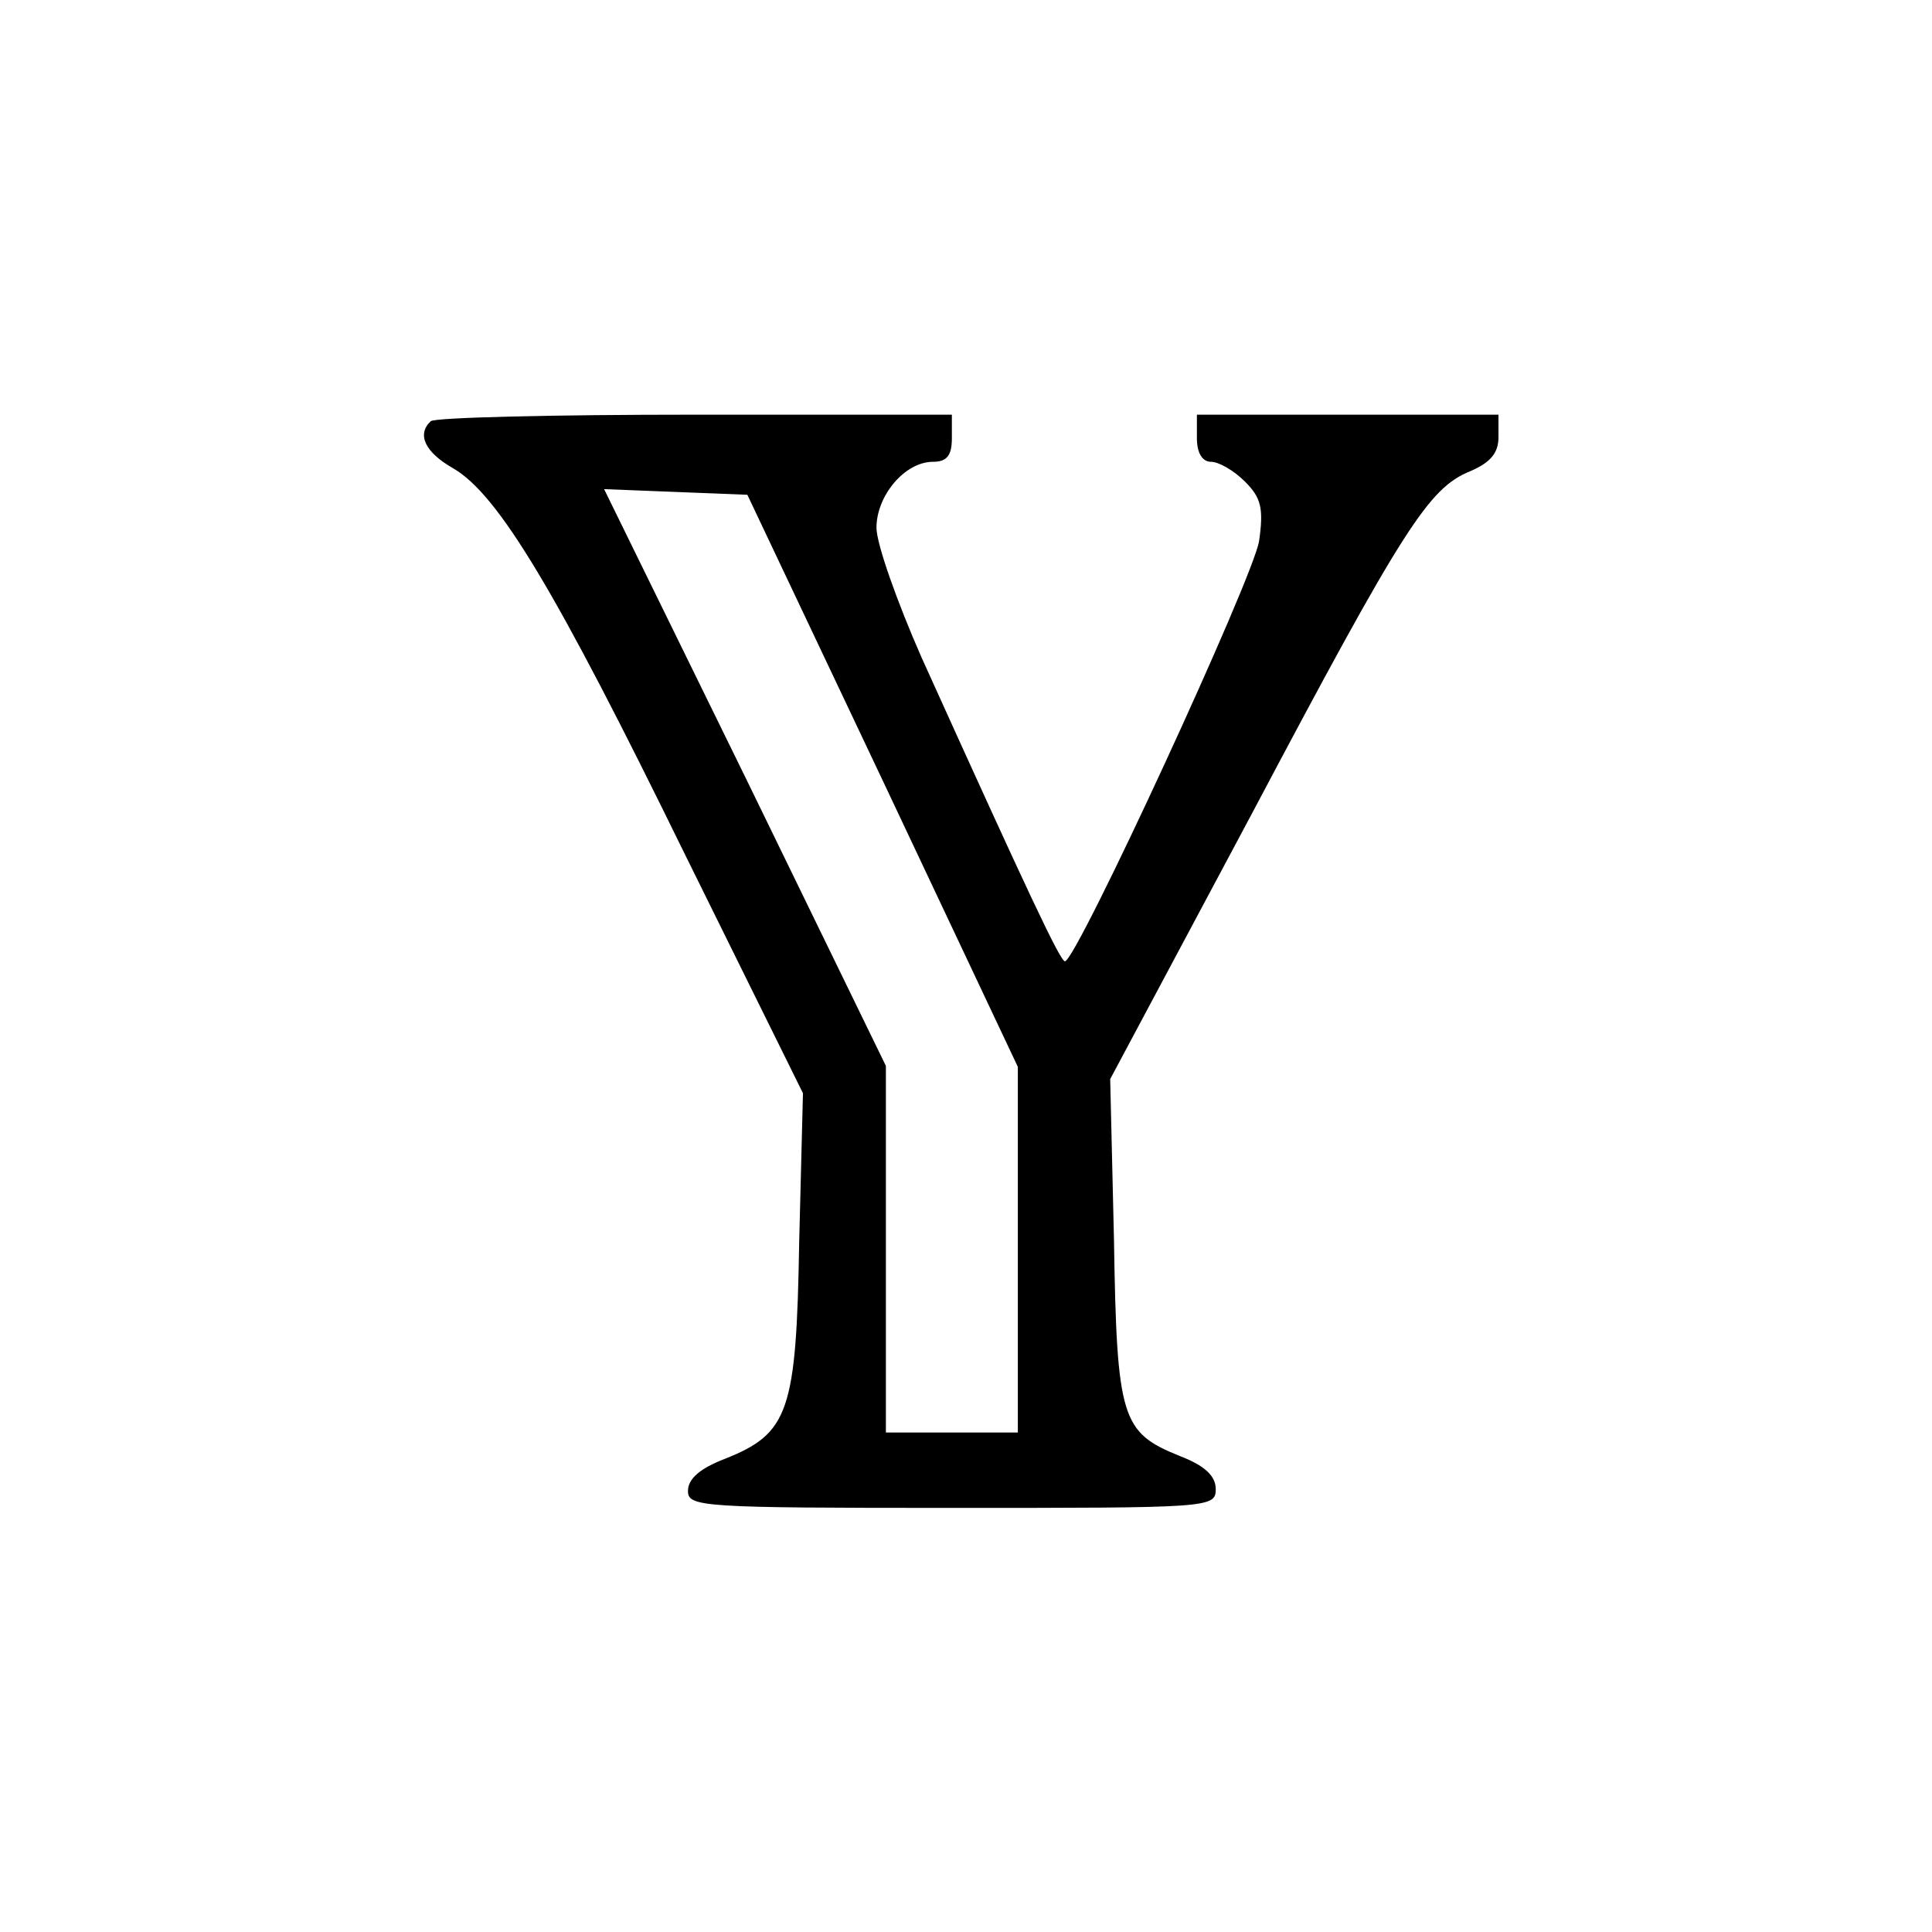
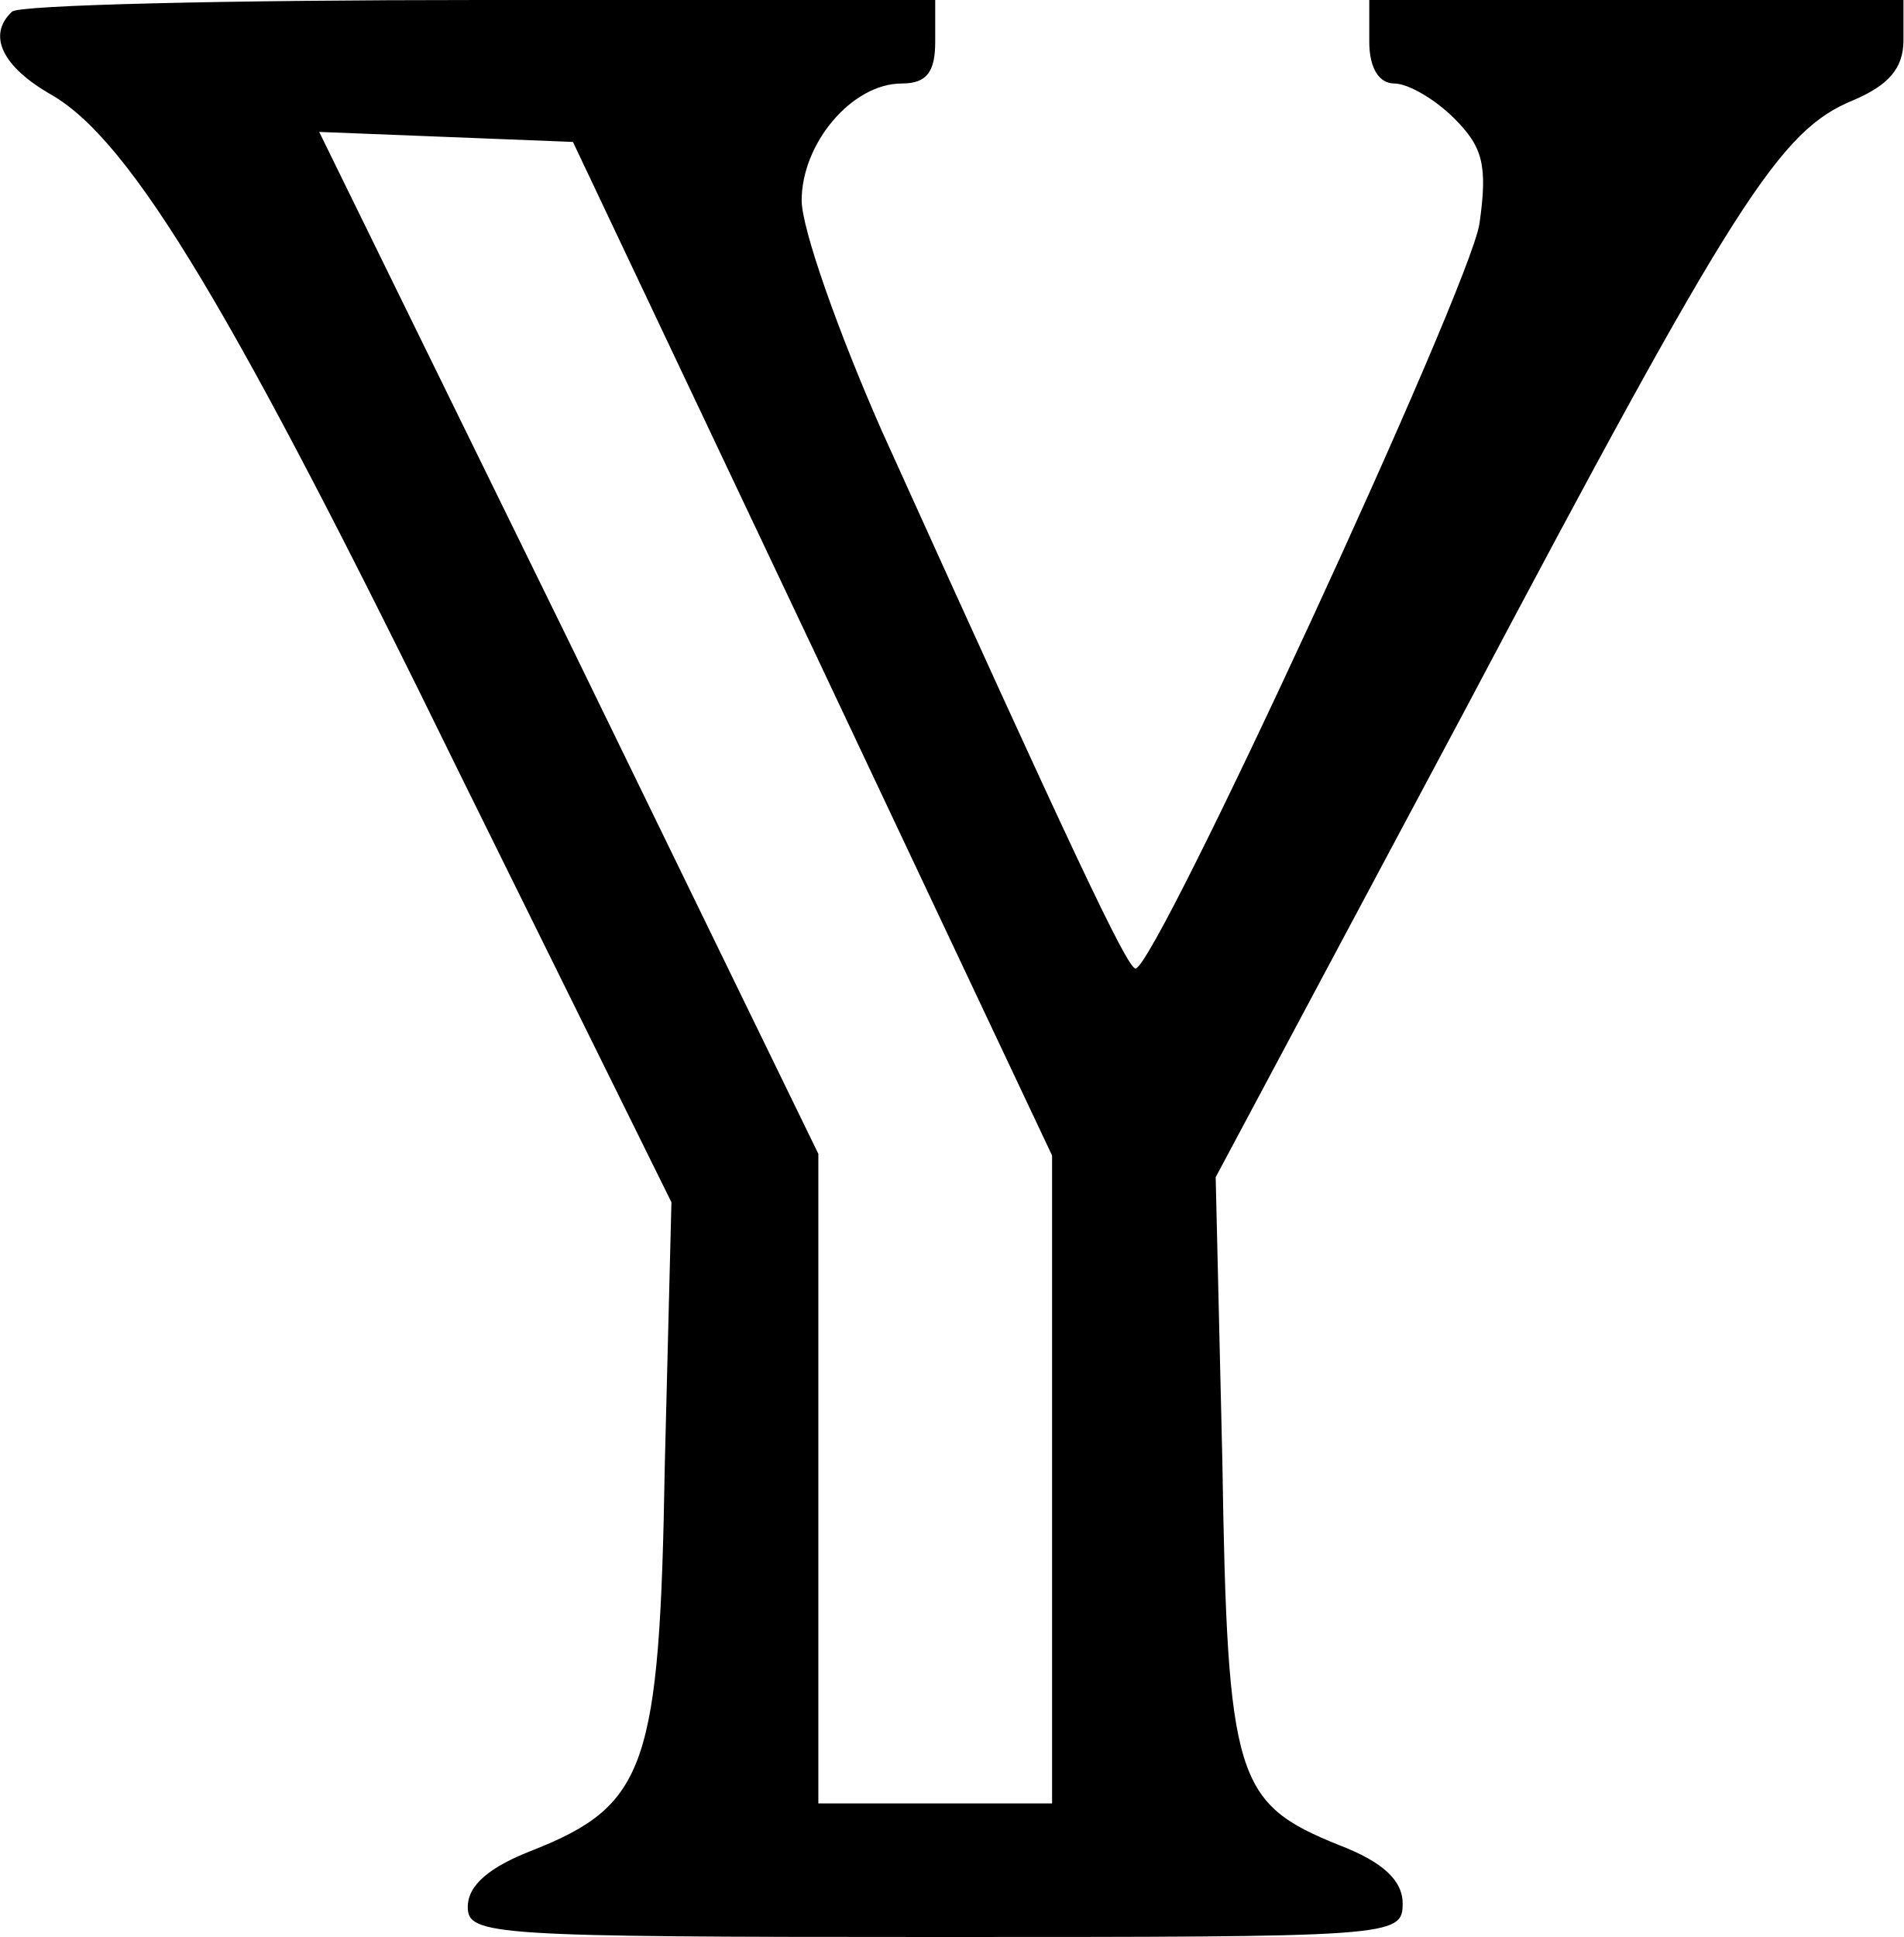
- <svg xmlns="http://www.w3.org/2000/svg" version="1.0" width="205pt" height="205pt" viewBox="0 0 205 205" preserveAspectRatio="xMidYMid meet">
+ <svg xmlns="http://www.w3.org/2000/svg" version="1.0" preserveAspectRatio="xMidYMid meet" viewBox="44.98 44 114.03 116">
  <g transform="translate(0,205) scale(0.1,-0.1)" fill="#000000" stroke="none">
    <path d="M457 1603 c-15 -14 -6 -33 24 -50 48 -28 109 -130 245 -408 l126 -255 -4 -158 c-3 -180 -11 -203 -79 -230 -26 -10 -39 -21 -39 -34 0 -17 14 -18 280 -18 274 0 280 0 280 20 0 14 -12 25 -38 35 -62 25 -67 39 -70 230 l-4 170 150 281 c162 306 188 346 232 364 21 9 30 19 30 36 l0 24 -160 0 -160 0 0 -25 c0 -16 6 -25 15 -25 8 0 24 -9 36 -21 17 -17 20 -28 15 -63 -6 -39 -194 -446 -206 -446 -5 0 -38 70 -152 322 -26 59 -48 121 -48 138 0 34 30 70 60 70 15 0 20 7 20 25 l0 25 -273 0 c-151 0 -277 -3 -280 -7z m480 -382 l143 -303 0 -194 0 -194 -70 0 -70 0 0 194 0 195 -149 306 -150 306 76 -3 76 -3 144 -304z" />
  </g>
</svg>
